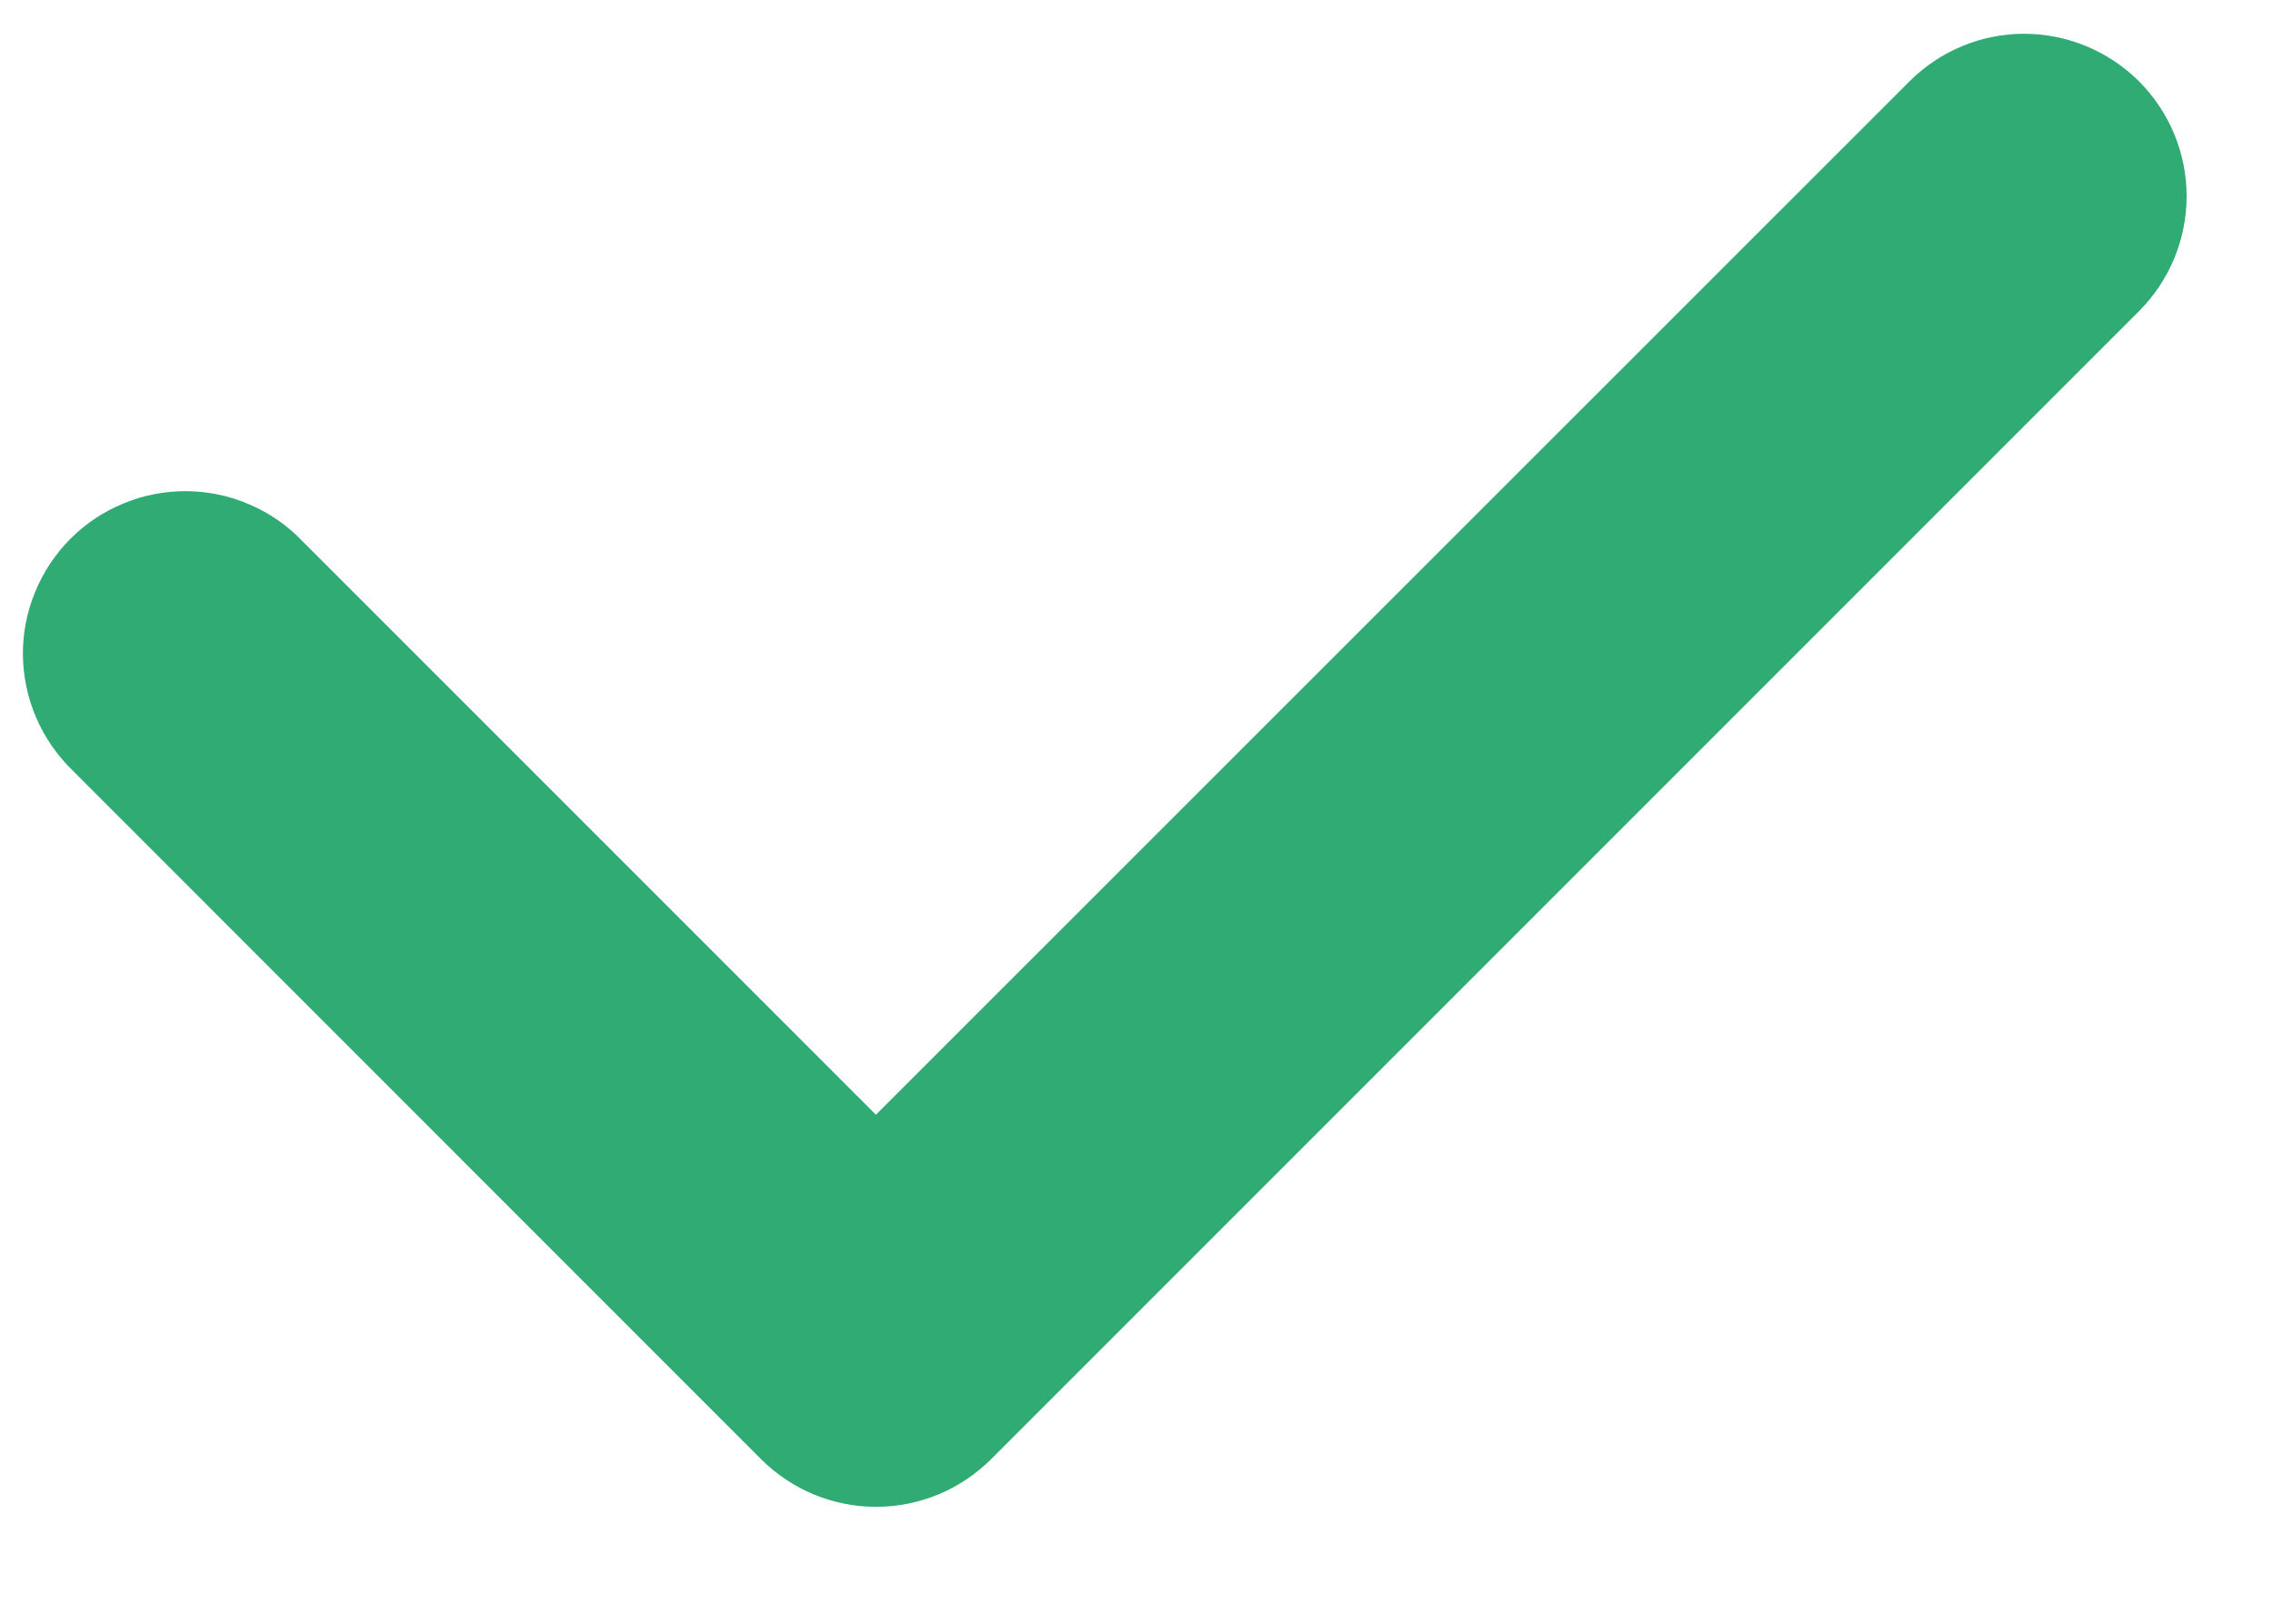
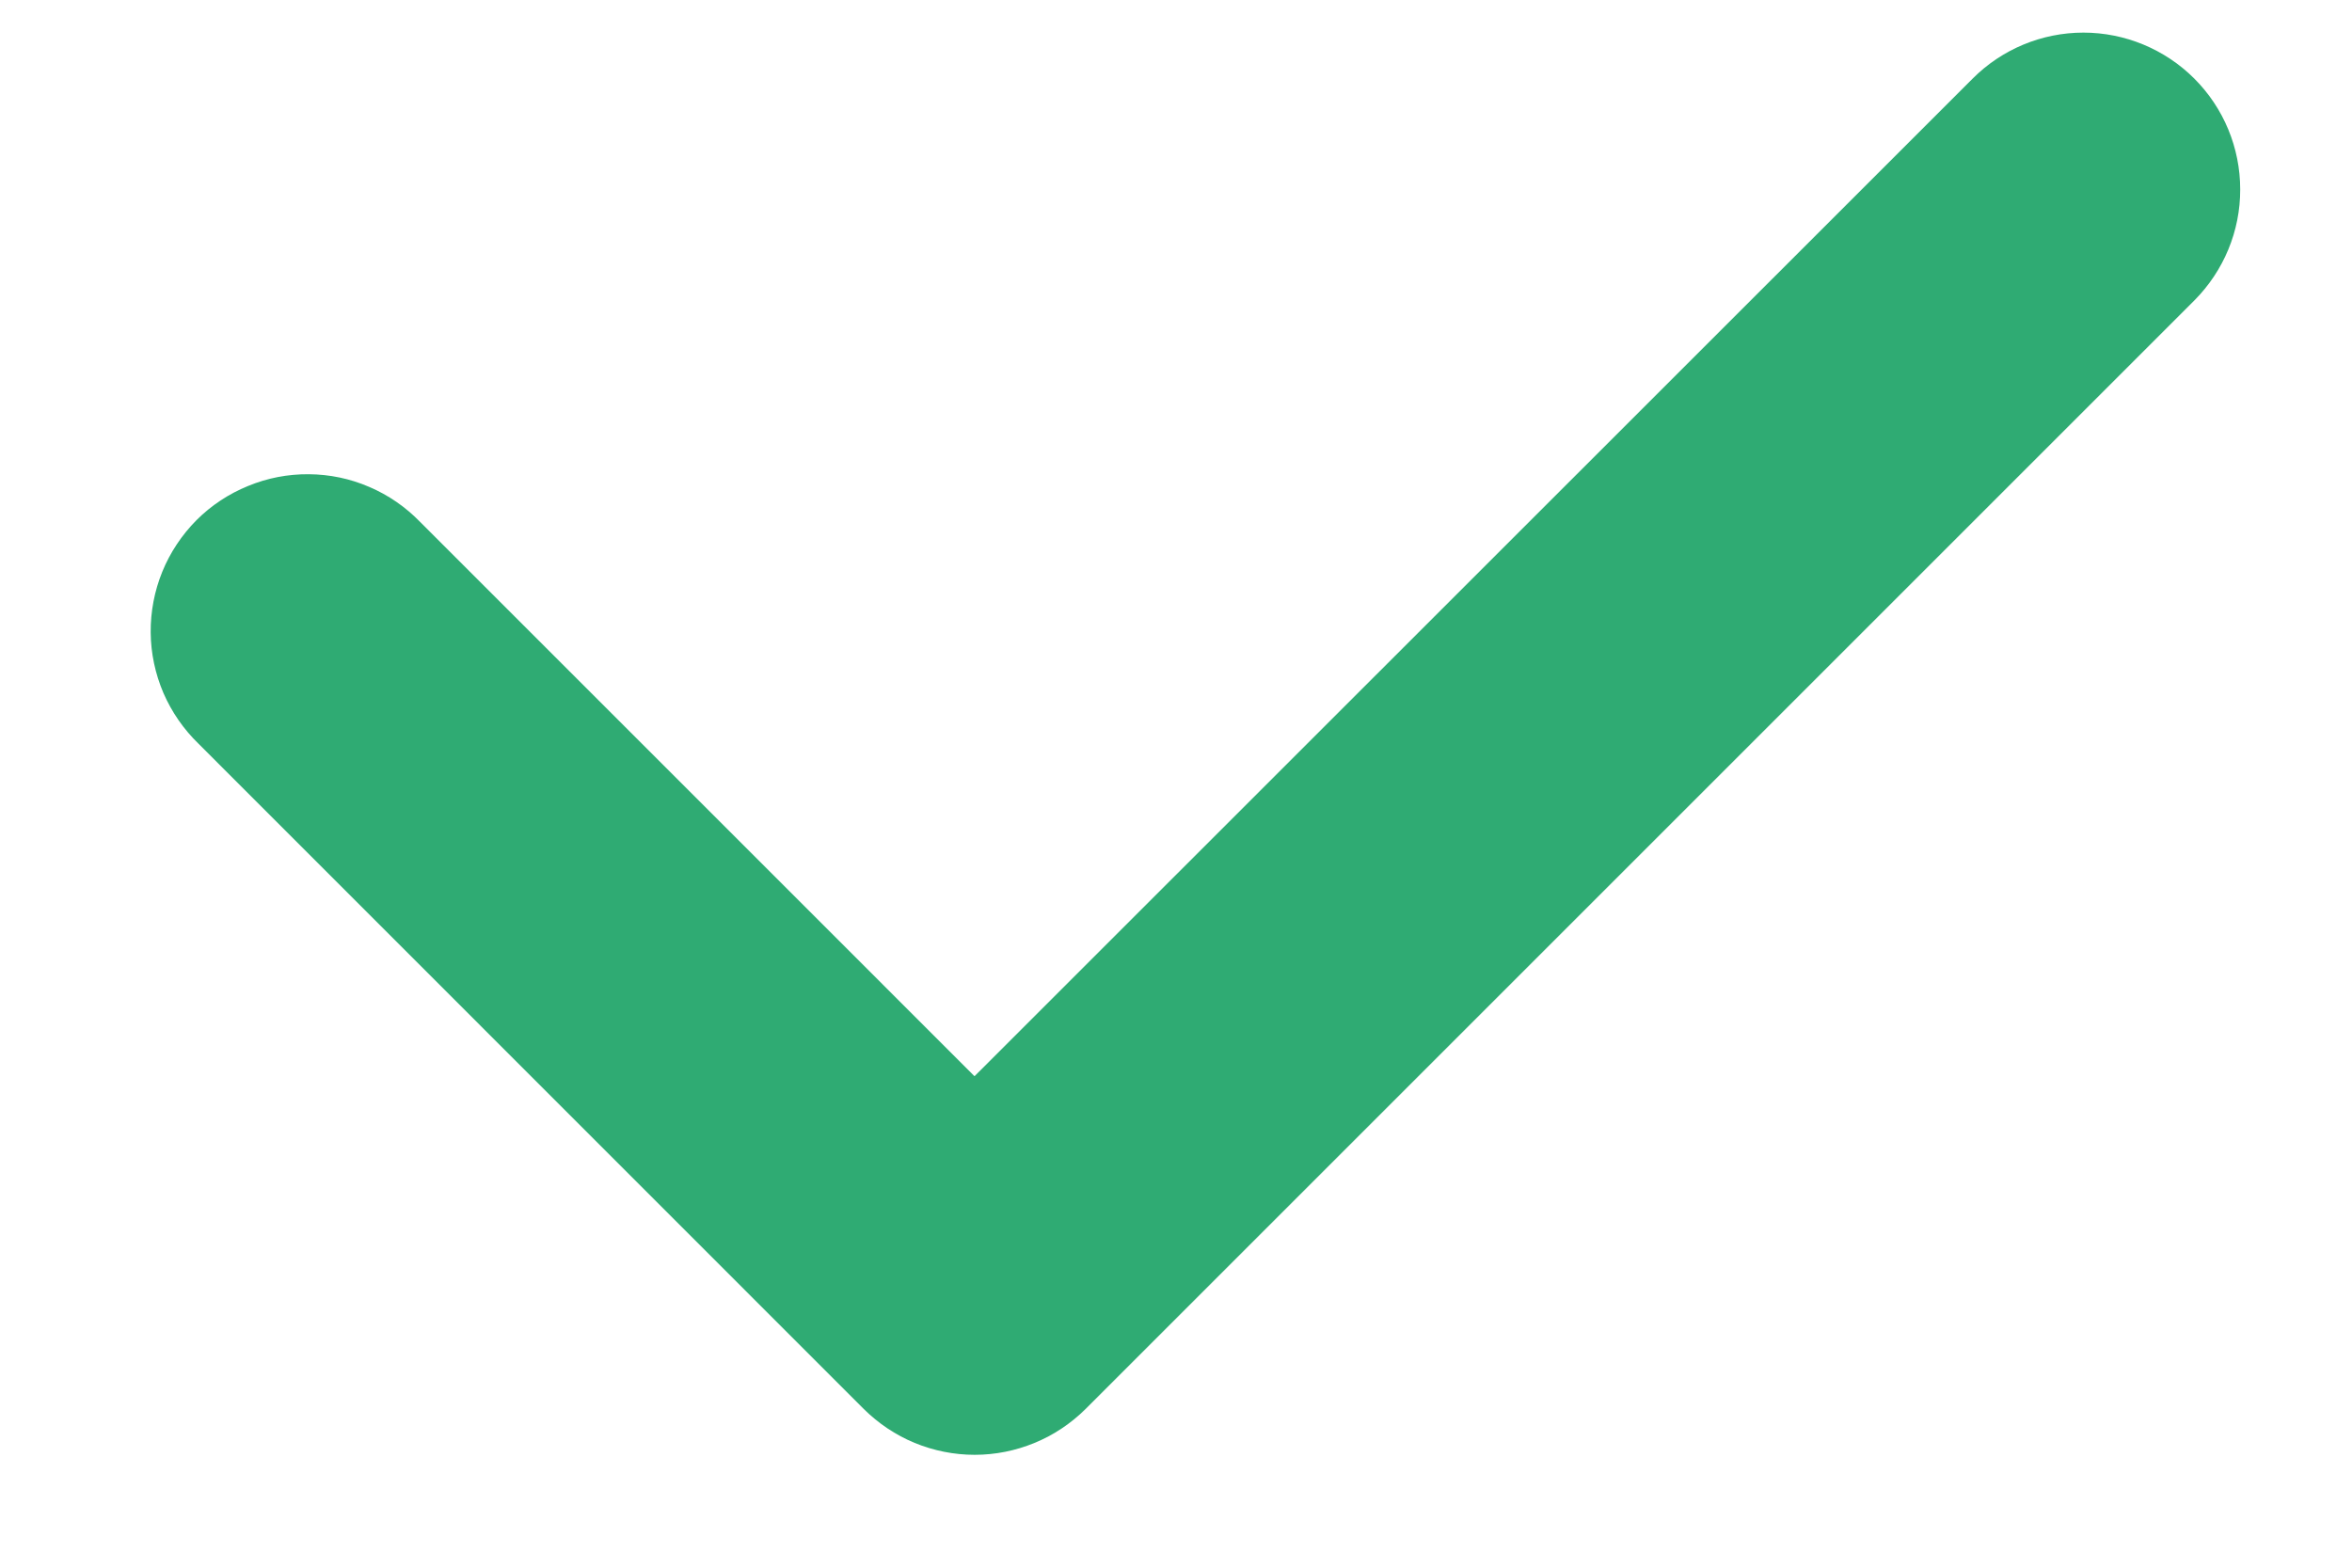
- <svg xmlns="http://www.w3.org/2000/svg" width="14" height="10" viewBox="0 0 14 10" fill="none">
-   <path d="M5.396 9.28C5.265 9.28 5.135 9.254 5.013 9.204C4.892 9.154 4.782 9.08 4.689 8.988L0.447 4.745C0.352 4.652 0.275 4.542 0.223 4.42C0.17 4.298 0.143 4.167 0.141 4.034C0.14 3.901 0.165 3.77 0.216 3.647C0.266 3.524 0.34 3.412 0.434 3.318C0.528 3.224 0.639 3.15 0.762 3.1C0.885 3.049 1.017 3.024 1.149 3.025C1.282 3.026 1.413 3.053 1.535 3.106C1.657 3.158 1.768 3.234 1.86 3.33L5.395 6.865L11.76 0.502C11.948 0.314 12.202 0.208 12.467 0.208C12.732 0.208 12.987 0.314 13.175 0.501C13.362 0.689 13.468 0.943 13.468 1.208C13.468 1.473 13.363 1.728 13.175 1.916L6.103 8.988C6.01 9.08 5.9 9.154 5.779 9.204C5.657 9.254 5.527 9.28 5.396 9.28Z" fill="#2FAB73" />
+ <svg xmlns="http://www.w3.org/2000/svg" width="15" height="10" viewBox="0 0 15 10" fill="none">
+   <path d="M6.216 9.28C6.085 9.28 5.955 9.254 5.833 9.204C5.712 9.154 5.602 9.08 5.509 8.988L1.267 4.745C1.171 4.652 1.095 4.542 1.042 4.42C0.99 4.298 0.962 4.167 0.961 4.034C0.96 3.901 0.985 3.77 1.035 3.647C1.085 3.524 1.16 3.412 1.253 3.318C1.347 3.224 1.459 3.15 1.582 3.1C1.705 3.049 1.836 3.024 1.969 3.025C2.102 3.026 2.233 3.053 2.355 3.106C2.477 3.158 2.587 3.234 2.68 3.33L6.215 6.865L12.58 0.502C12.767 0.314 13.022 0.208 13.287 0.208C13.552 0.208 13.807 0.314 13.994 0.501C14.182 0.689 14.287 0.943 14.287 1.208C14.288 1.473 14.182 1.728 13.995 1.916L6.923 8.988C6.83 9.08 6.72 9.154 6.598 9.204C6.477 9.254 6.347 9.28 6.216 9.28Z" fill="#2FAB73" />
</svg>
